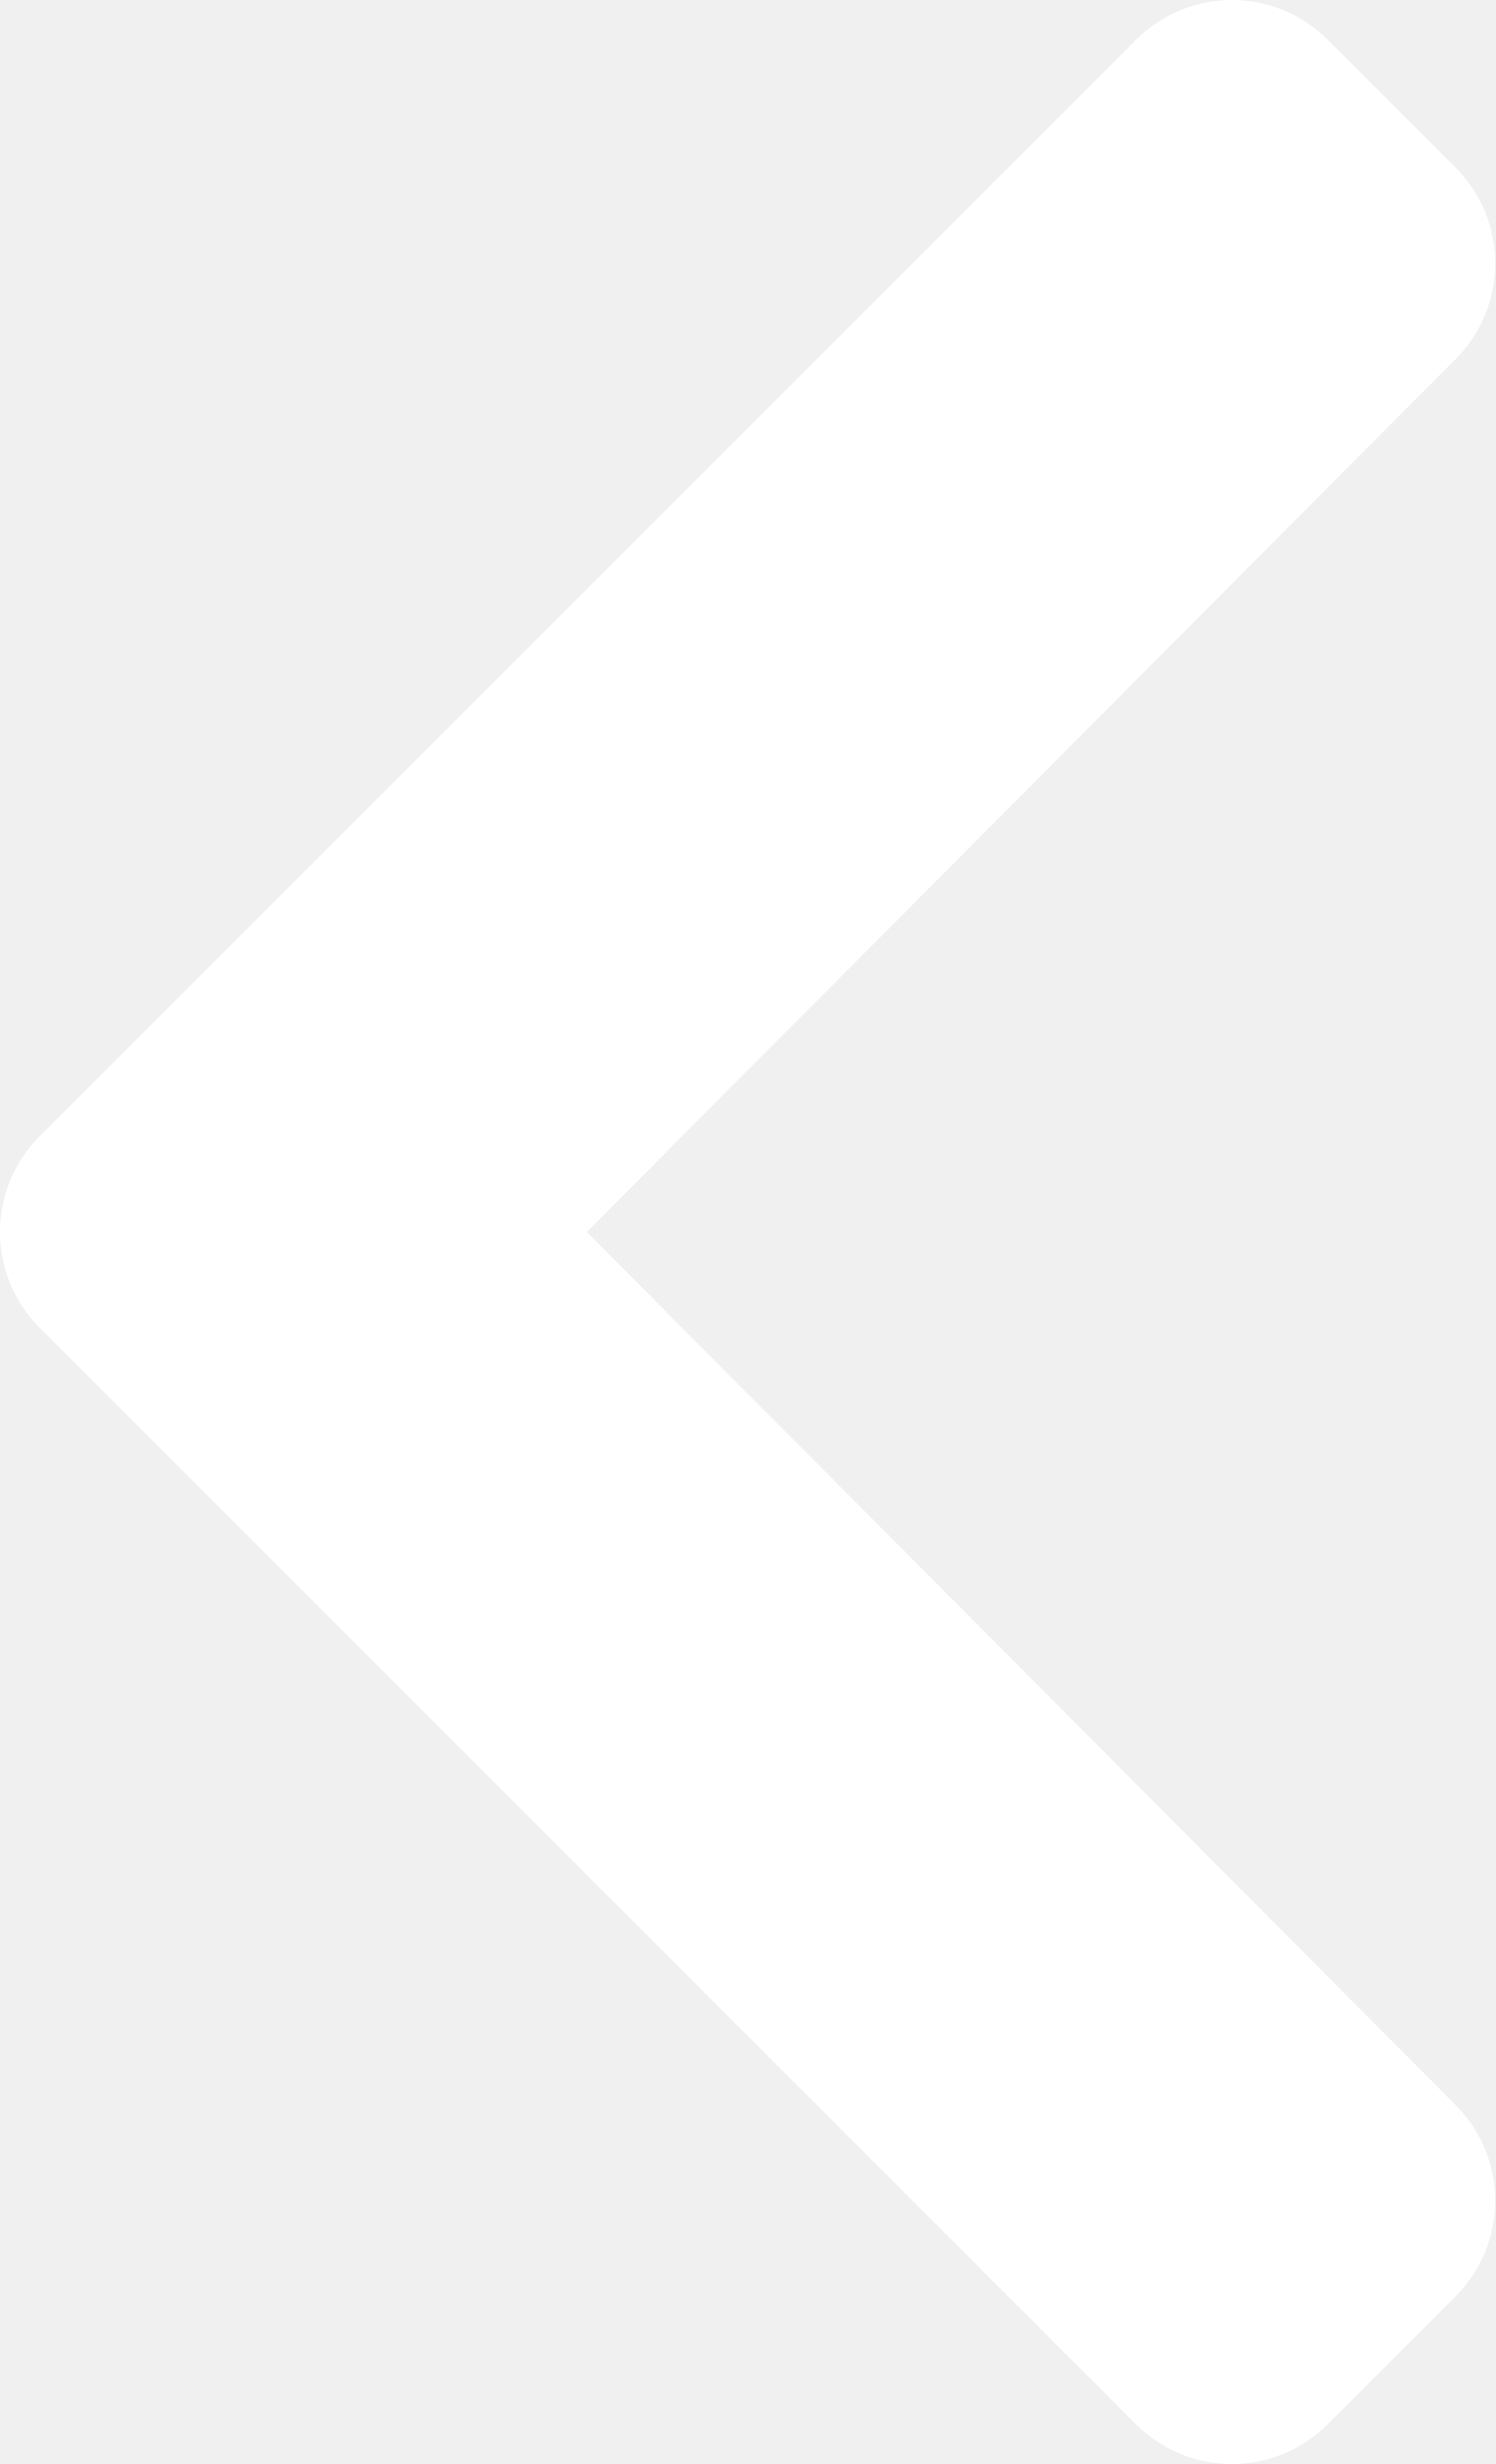
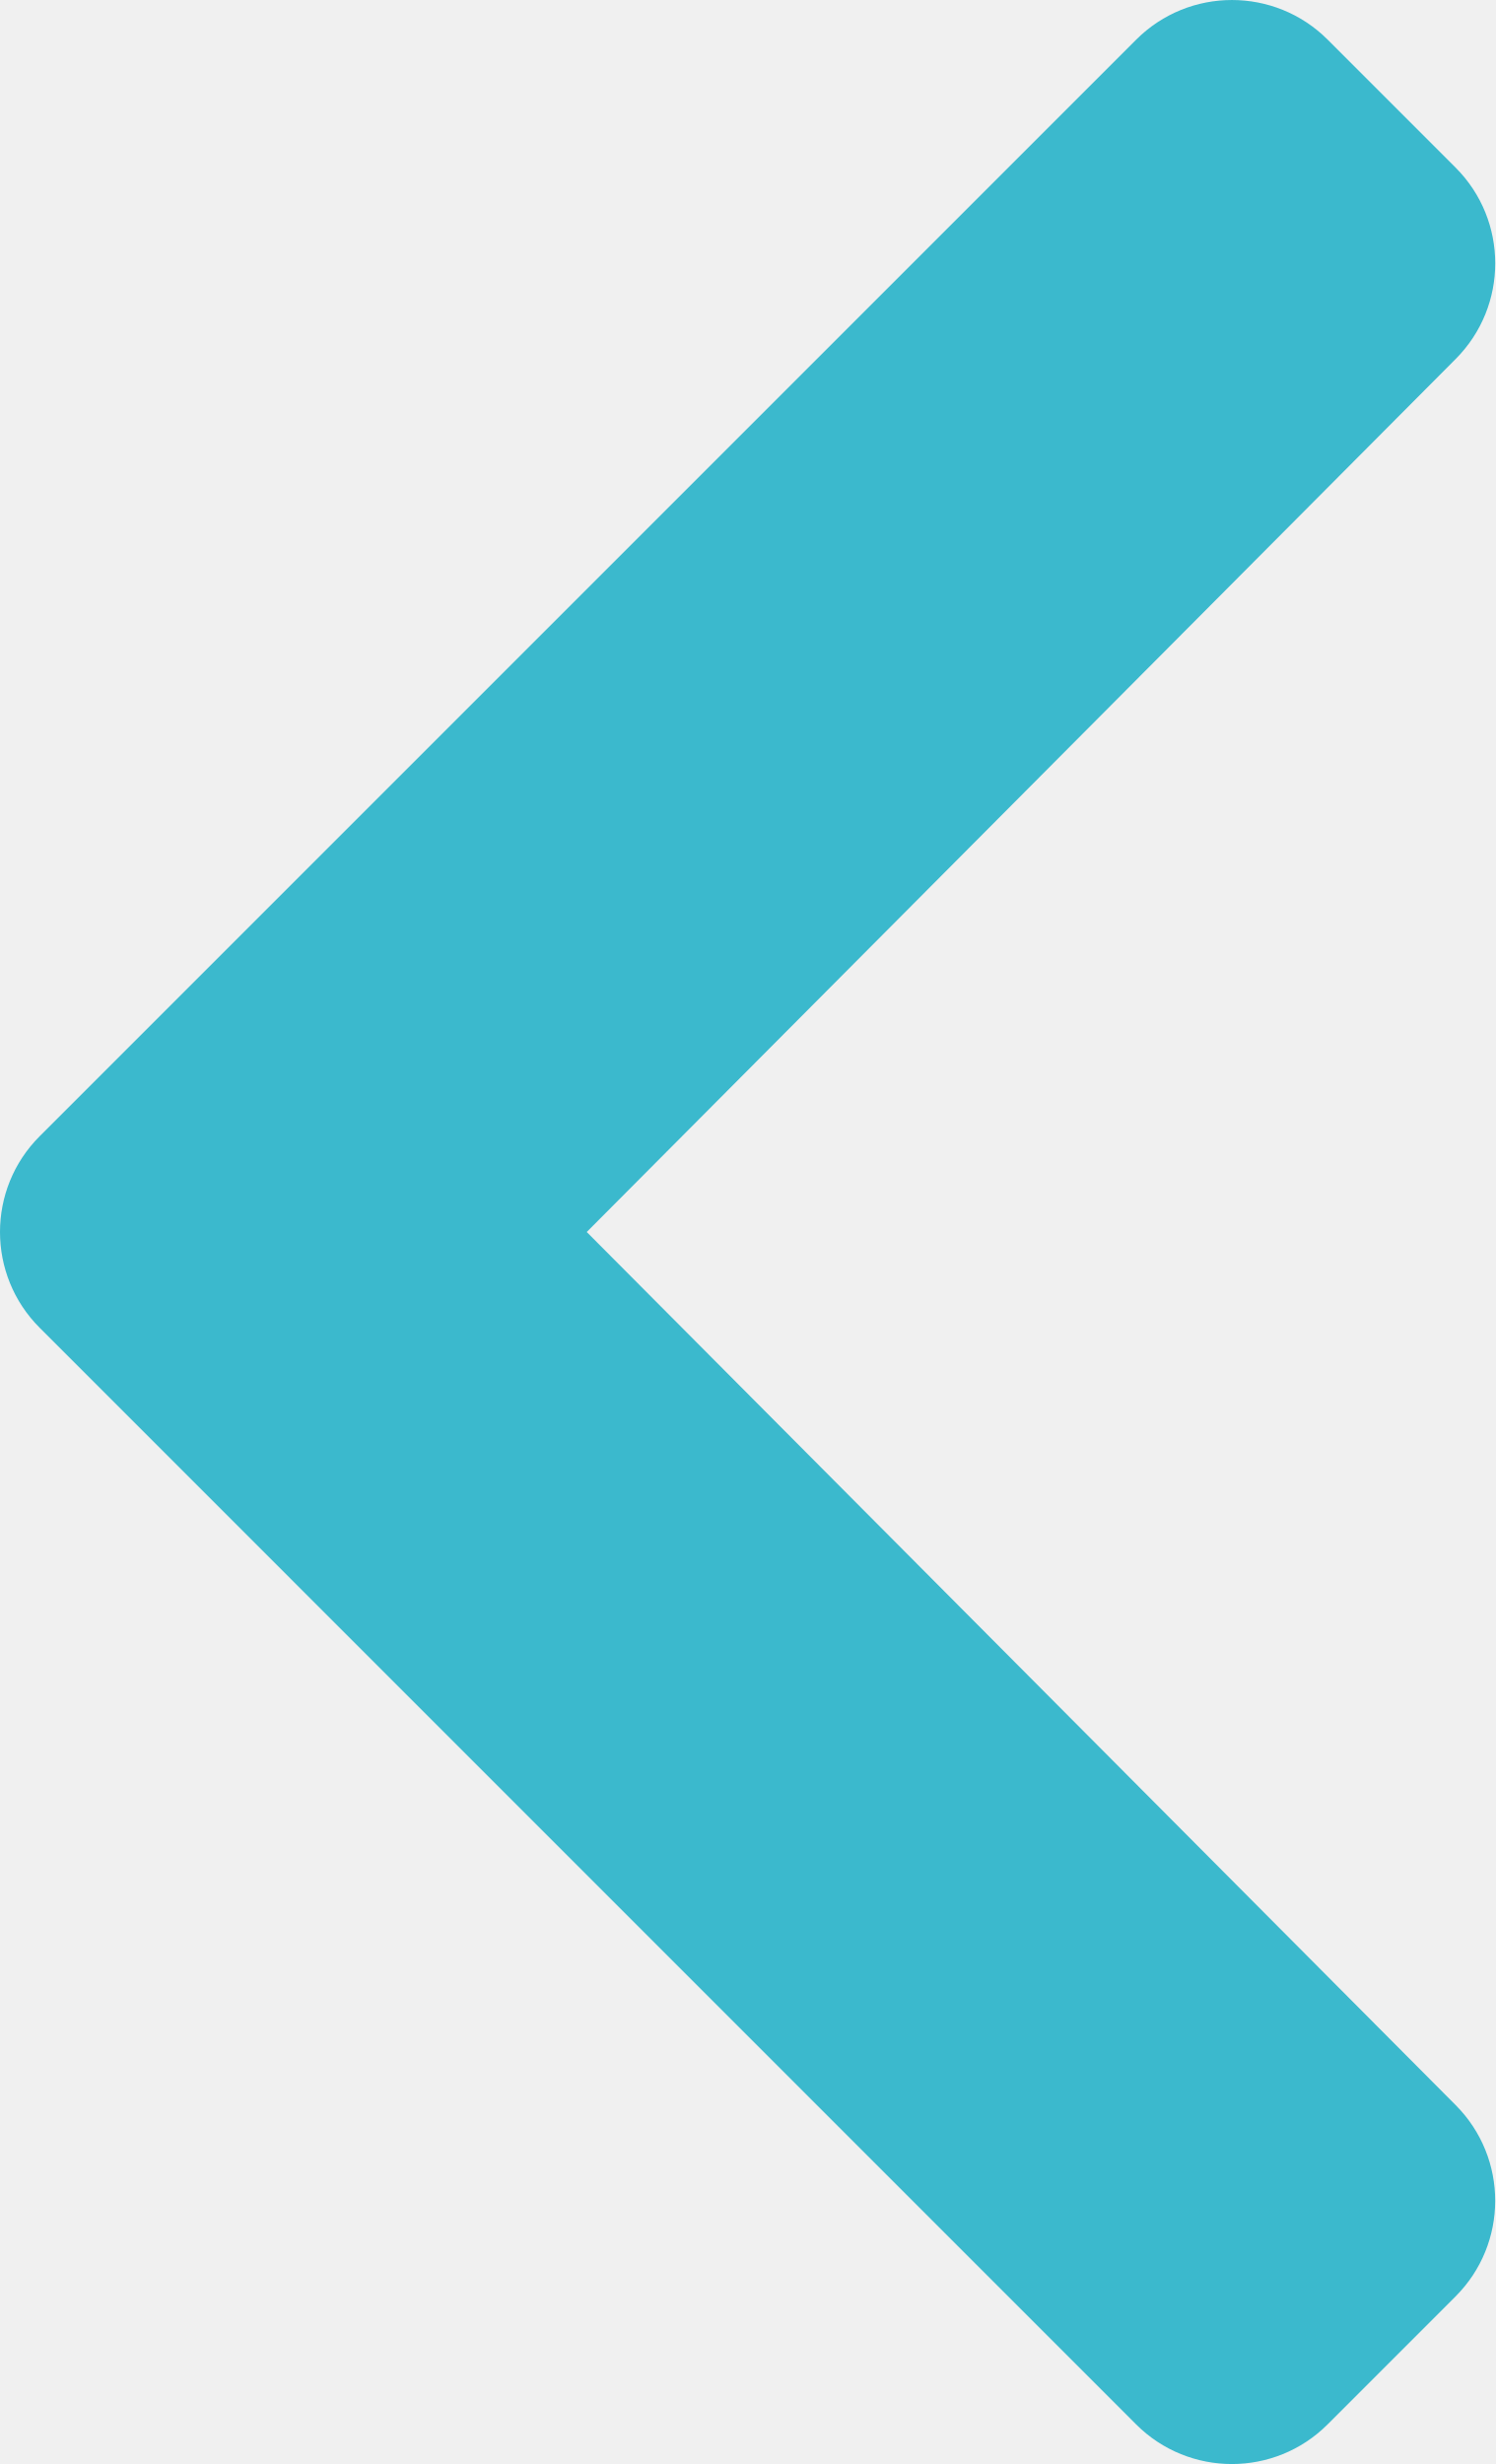
- <svg xmlns="http://www.w3.org/2000/svg" viewBox="0 0 265.02 436.68">
-   <path d="m7.027 201.37 194.35-194.34c9.37-9.37 24.57-9.37 33.94 0l22.67 22.67c9.36 9.36 9.37 24.52 0.04 33.9l-154.03 154.74 154.02 154.75c9.34 9.38 9.32 24.54-0.04 33.9l-22.67 22.67c-9.37 9.37-24.57 9.37-33.94 0l-194.34-194.35c-9.37-9.37-9.37-24.57 0-33.94z" fill="#ffffff" />
+ <svg xmlns="http://www.w3.org/2000/svg" version="1.1" viewBox="0 0 265.02 436.68">
+   <path d="m7.027 201.37 194.35-194.34c9.37-9.37 24.57-9.37 33.94 0l22.67 22.67c9.36 9.36 9.37 24.52 0.04 33.9l-154.03 154.74 154.02 154.75c9.34 9.38 9.32 24.54-0.04 33.9l-22.67 22.67c-9.37 9.37-24.57 9.37-33.94 0l-194.34-194.35c-9.37-9.37-9.37-24.57 0-33.94z" fill="#3bb9cd" />
</svg>
